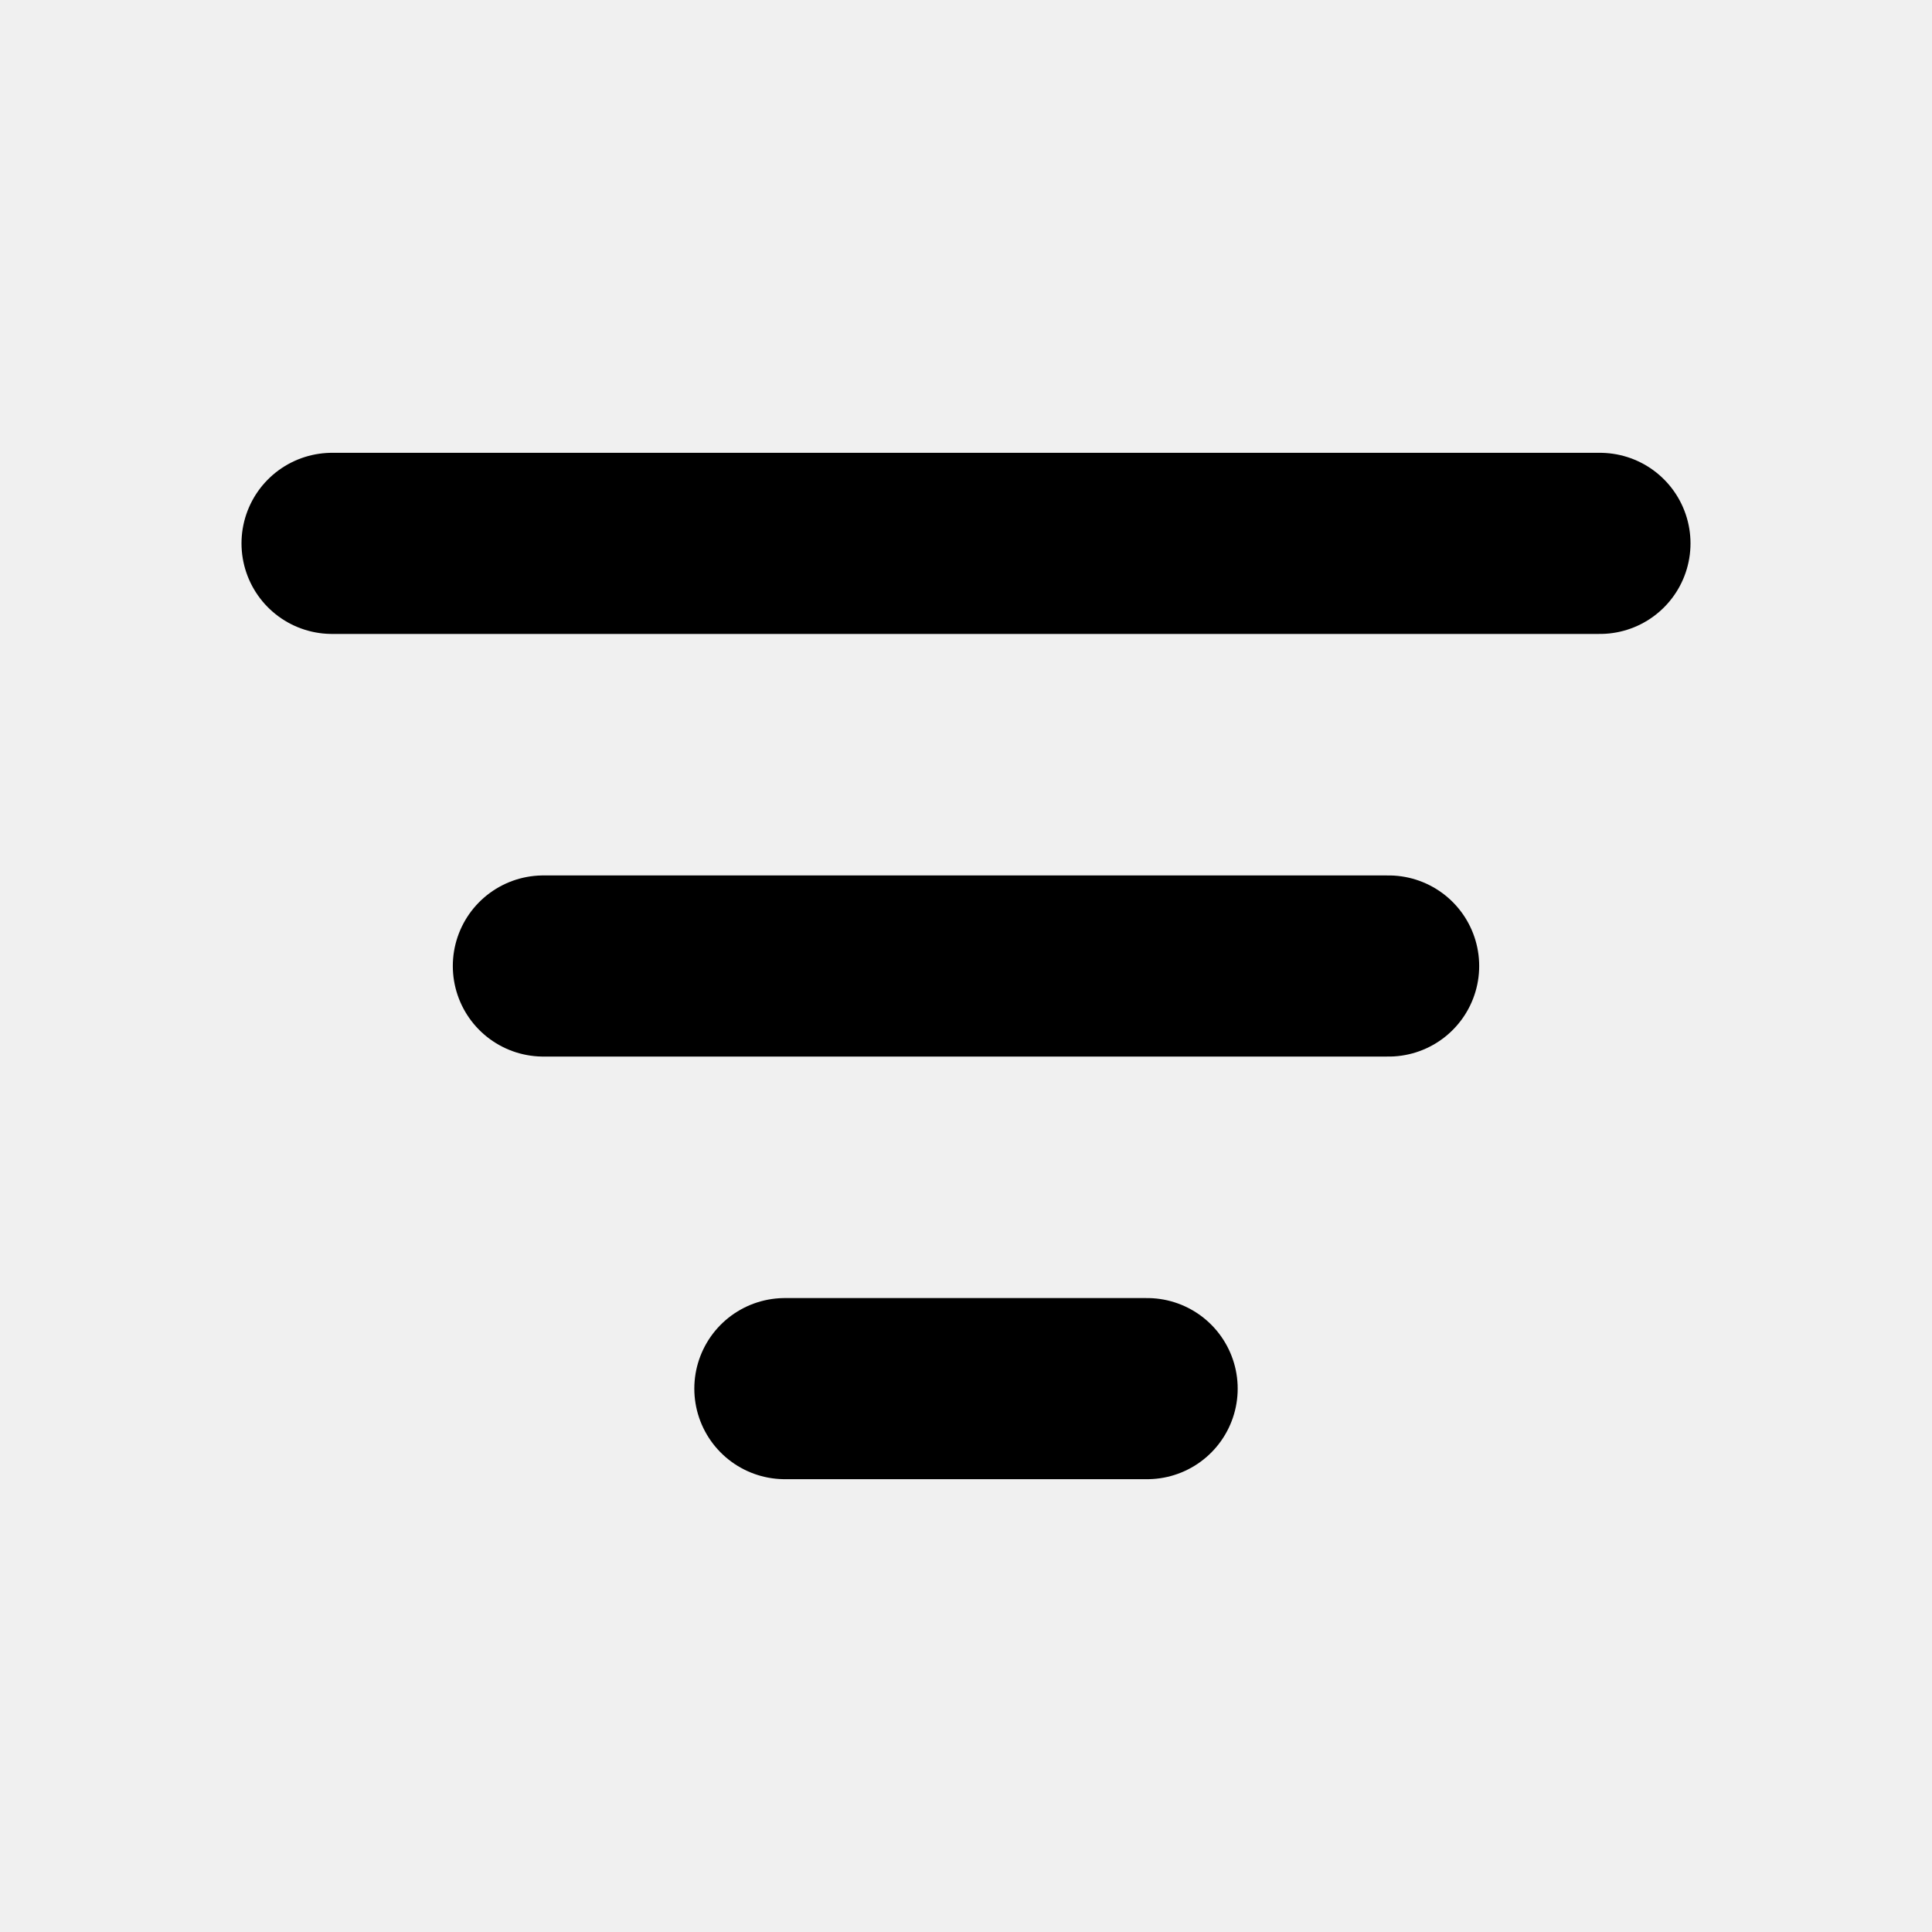
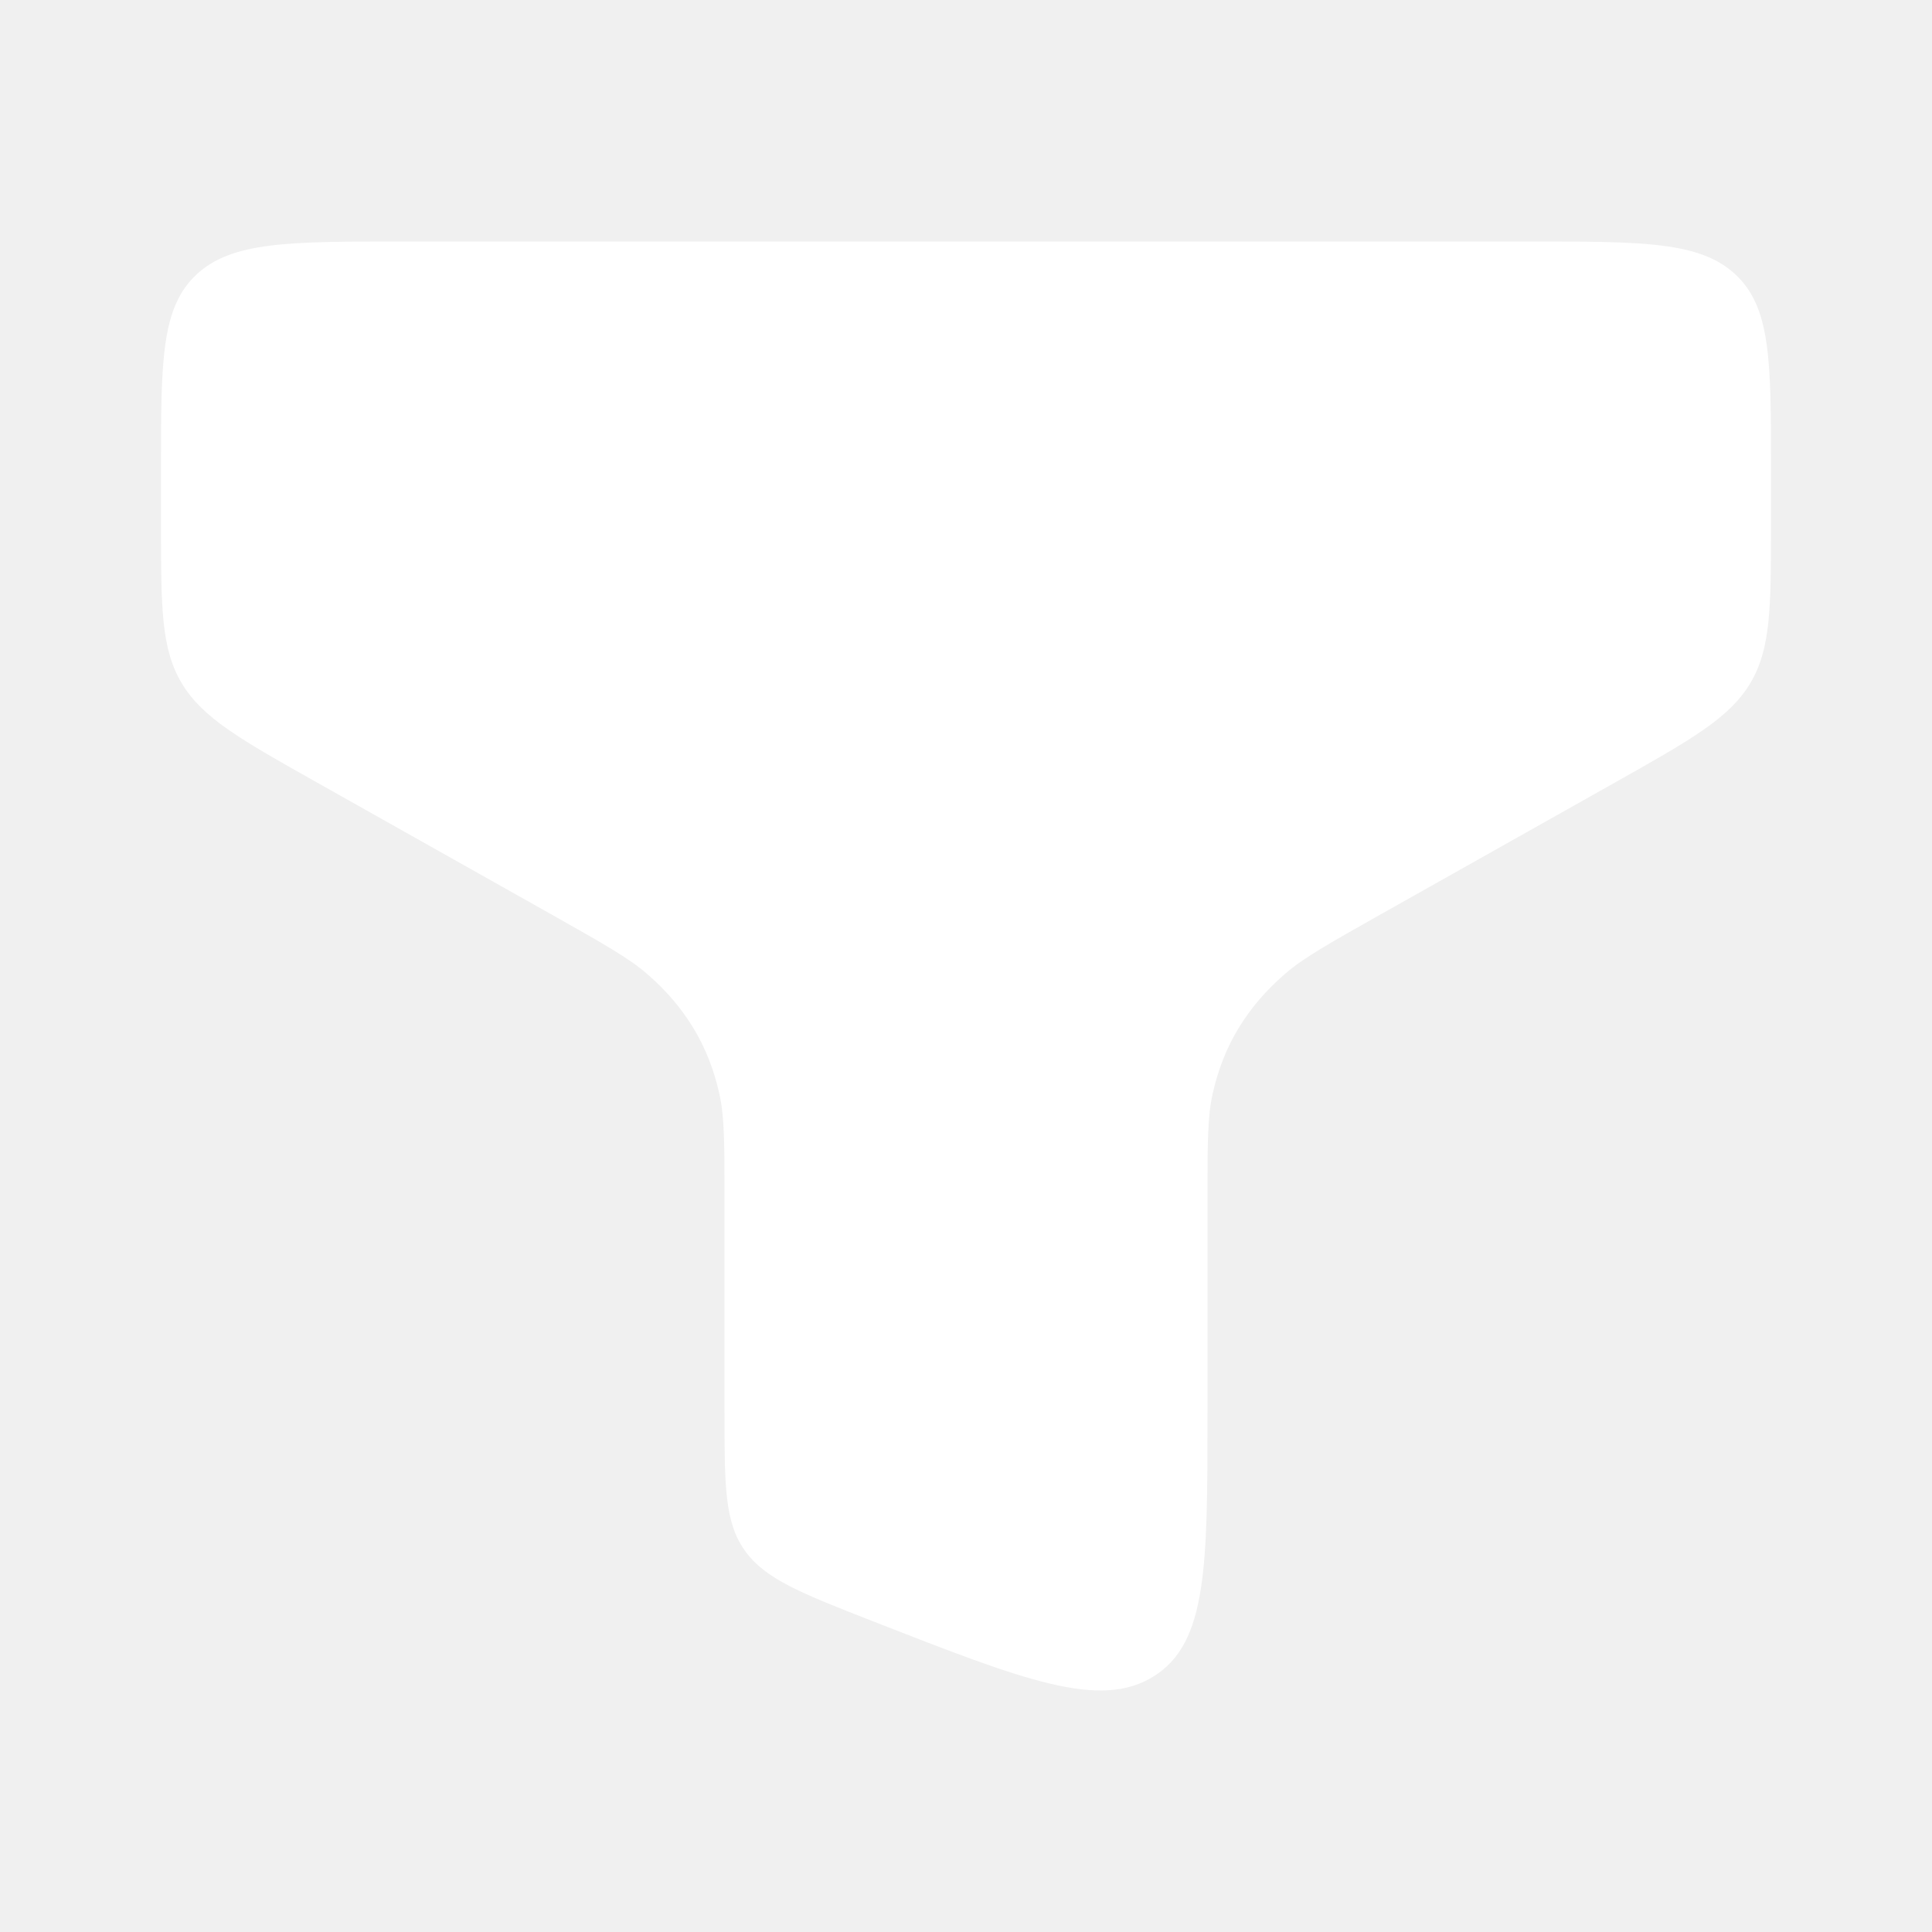
- <svg xmlns="http://www.w3.org/2000/svg" width="16" height="16" viewBox="0 0 16 16" fill="none">
-   <path d="M2.75 4.5h10.5M4.5 8h7M6.5 11.5h3" stroke="#000000" stroke-width="1.5" stroke-linecap="round" />
+ <svg xmlns="http://www.w3.org/2000/svg" width="24" height="24" viewBox="0 0 24 24" fill="none">
+   <path d="M19 3H5C3.586 3 2.879 3 2.439 3.412C2 3.824 2 4.488 2 5.815V6.504C2 7.542 2 8.061 2.26 8.491C2.519 8.922 2.993 9.189 3.942 9.723L6.855 11.362C7.491 11.721 7.81 11.9 8.038 12.098C8.512 12.509 8.804 12.993 8.936 13.587C9 13.872 9 14.206 9 14.873L9 17.542C9 18.452 9 18.907 9.252 19.261C9.504 19.616 9.951 19.791 10.846 20.141C12.725 20.875 13.664 21.242 14.332 20.824C15 20.407 15 19.452 15 17.542V14.873C15 14.206 15 13.872 15.064 13.587C15.196 12.993 15.488 12.509 15.963 12.098C16.19 11.9 16.509 11.721 17.145 11.362L20.058 9.723C21.006 9.189 21.481 8.922 21.74 8.491C22 8.061 22 7.542 22 6.504V5.815C22 4.488 22 3.824 21.561 3.412C21.121 3 20.414 3 19 3Z" fill="white" />
</svg>
